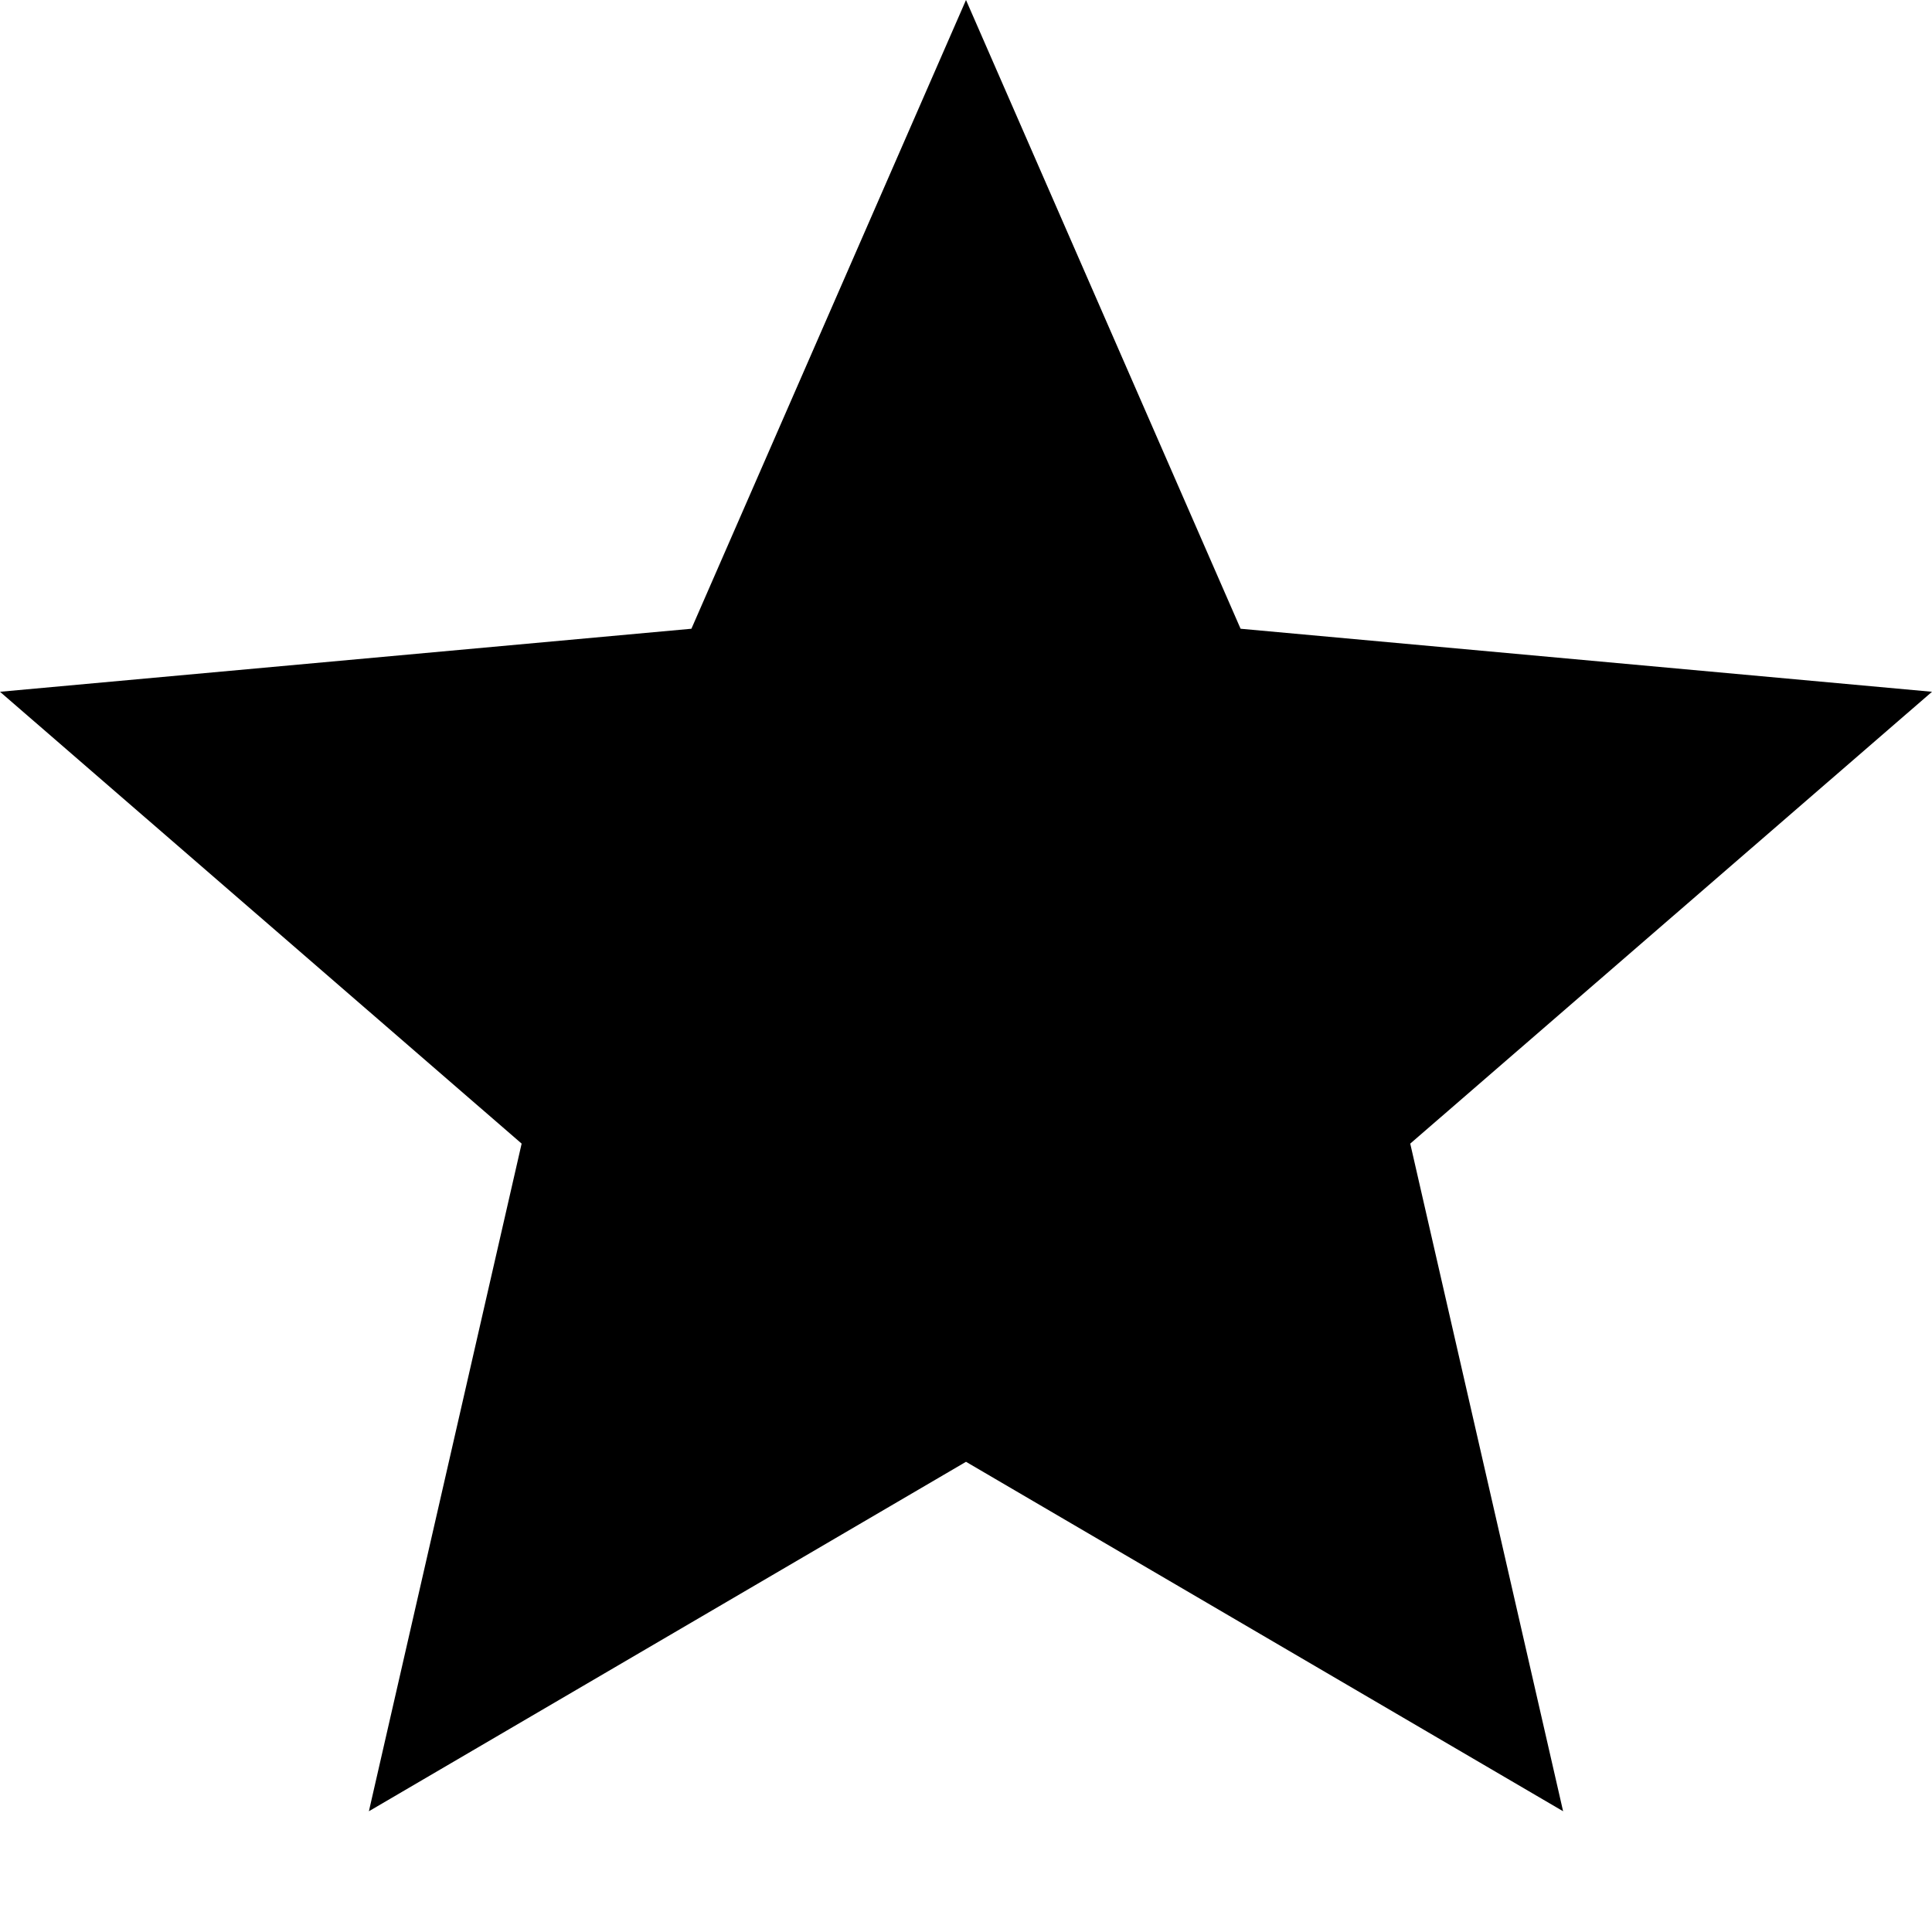
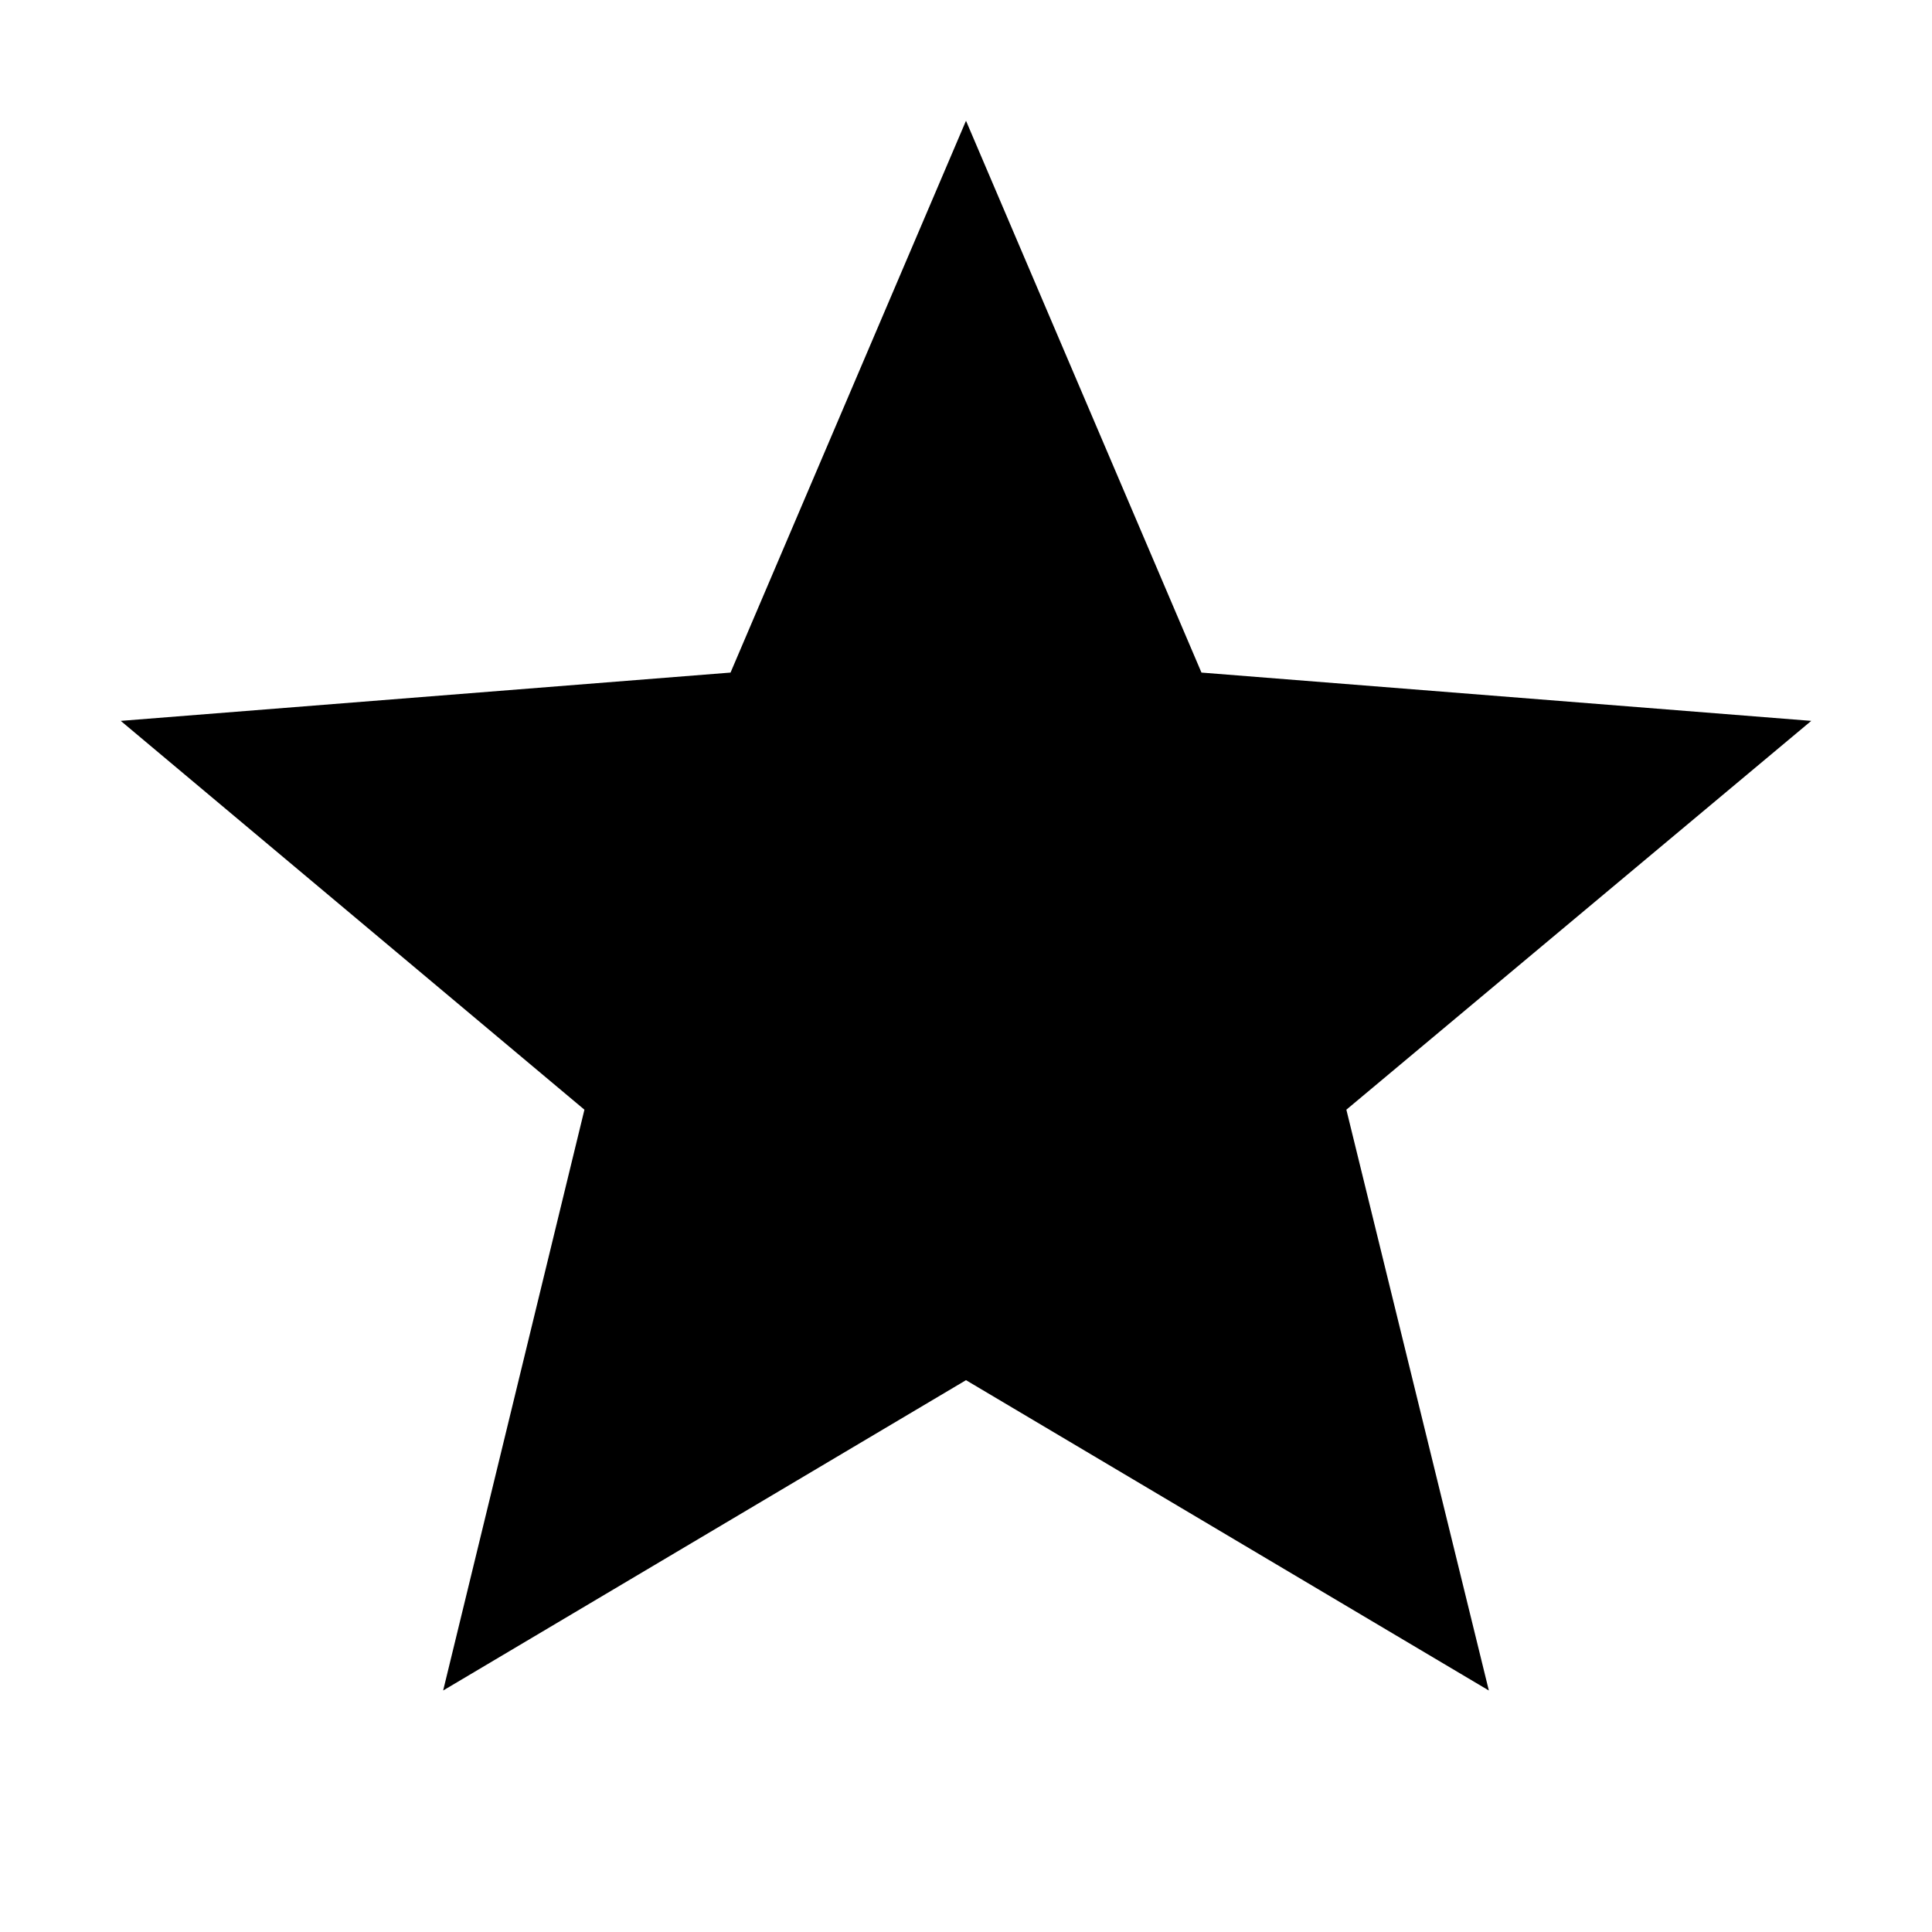
- <svg xmlns="http://www.w3.org/2000/svg" width="16" height="16" viewBox="0 0 16 16" fill="currentColor">
-   <polygon points="8 0 5.726 5.207 0 5.729 4.32 9.471 3.055 15 8 12.106 12.945 15 11.679 9.471 16 5.729 10.274 5.207" />
+ <svg xmlns="http://www.w3.org/2000/svg" width="16" height="16" viewBox="0 0 16 16">
+   <g>
+     <polygon points="8 11.43 3.67 14 4.84 9.19 1 5.97 6.05 5.57 8 1 9.95 5.57 15 5.97 11.15 9.19 12.33 14 8 11.43" />
+   </g>
</svg>
